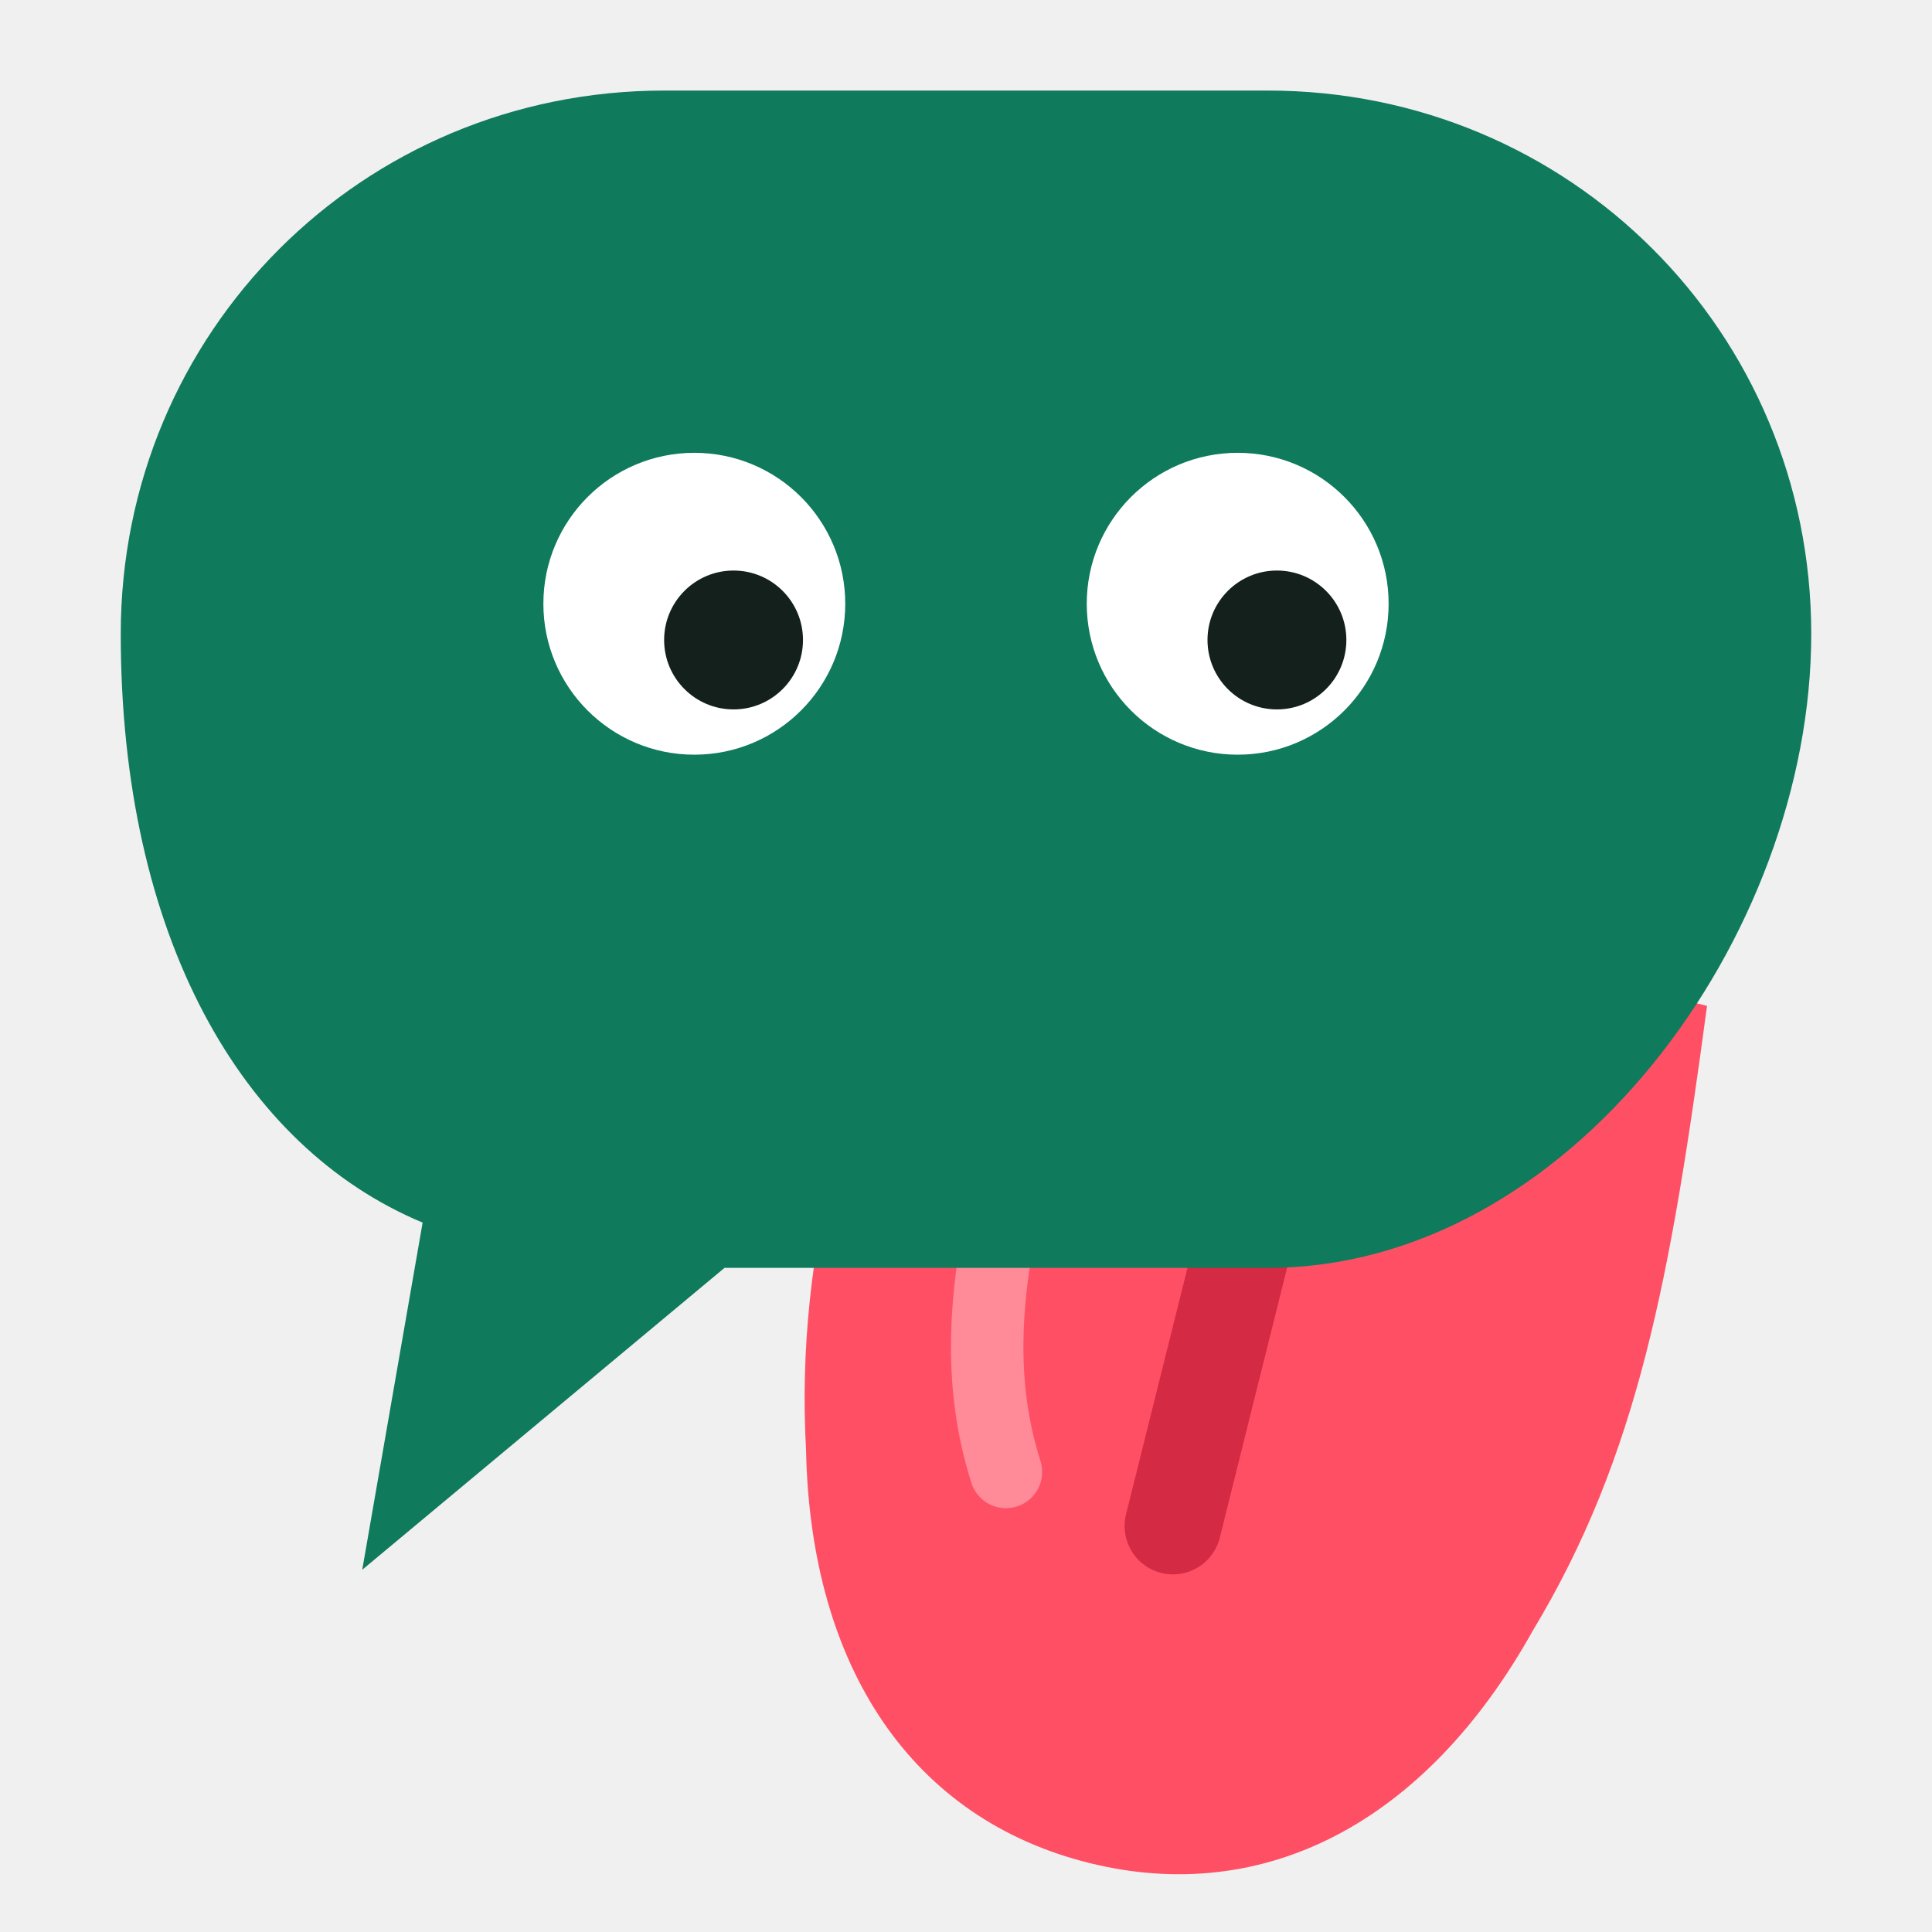
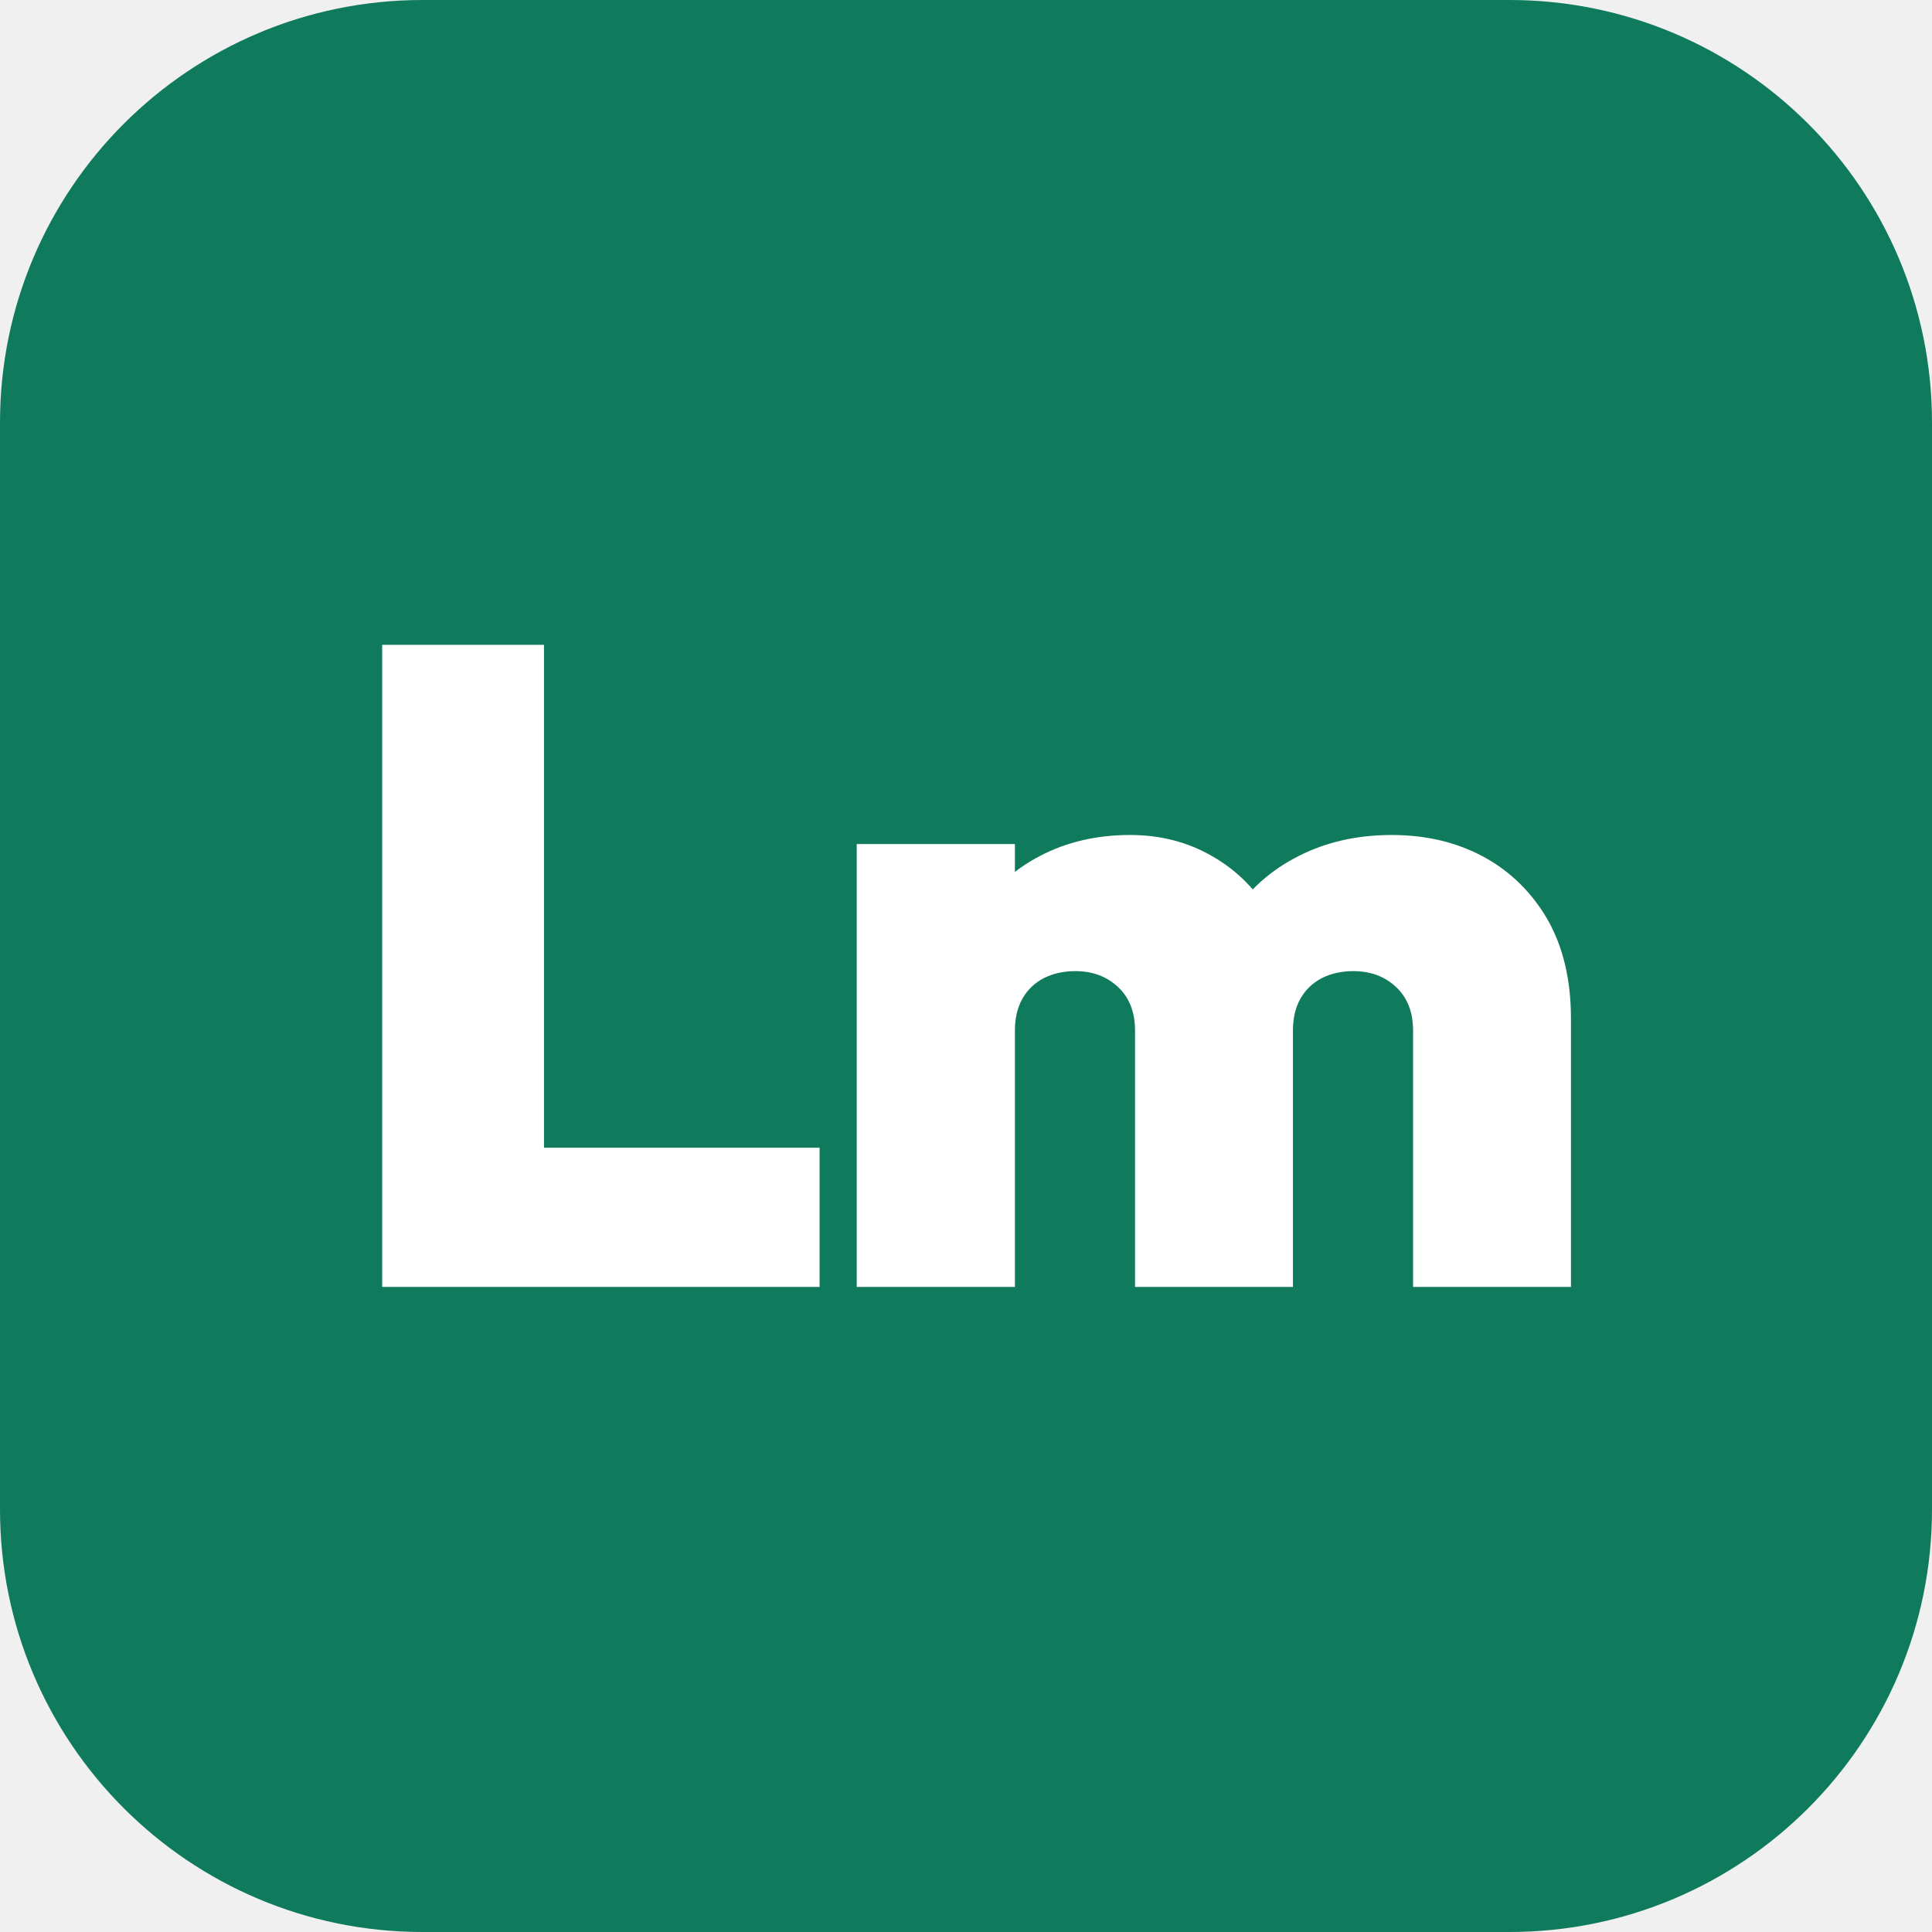
<svg xmlns="http://www.w3.org/2000/svg" viewBox="0 0 64 64">
-   <g transform="rotate(14 42 40)">
-     <path d="M28.5 30h26c1 9 1.4 15-.6 21.5C52 58.5 47.5 62.5 41.5 62.5S31 58.5 29.1 51.5c-2-6.5-1.6-12.5-.6-21.5z" fill="#ff4f64" />
-     <path d="M41.5 40.5v10.5" stroke="#d42a43" stroke-width="3.2" stroke-linecap="round" />
-     <path d="M33.5 41c0 4 .6 7 2.2 9.6" stroke="#ff8a98" stroke-width="2.4" stroke-linecap="round" fill="none" />
-   </g>
-   <path d="M22 3h20c10 0 18 8 18 18s-8 21-18 21H24l-12 10 2-11.5C8 38 4 31 4 21 4 11 12 3 22 3z" fill="#0f7a5c" />
-   <circle cx="23" cy="20" r="5" fill="#fff" />
-   <circle cx="41" cy="20" r="5" fill="#fff" />
-   <circle cx="24.3" cy="21.2" r="2.3" fill="#13201b" />
-   <circle cx="42.3" cy="21.2" r="2.3" fill="#13201b" />
+   <rect width="64" height="64" rx="14" fill="#0f7a5c" />
+   <path d="M1.9 0V-21.27H7.26V0ZM6.16 0V-4.61H16.39V0ZM17.62 0V-14.67H22.86V0ZM26.84 0V-8.49Q26.84 -9.41 26.27 -9.94Q25.71 -10.46 24.86 -10.46Q24.28 -10.46 23.82 -10.23Q23.36 -9.99 23.11 -9.55Q22.86 -9.11 22.86 -8.49L20.83 -9.3Q20.83 -11.06 21.6 -12.33Q22.38 -13.6 23.7 -14.28Q25.02 -14.97 26.68 -14.97Q28.19 -14.97 29.41 -14.26Q30.63 -13.56 31.35 -12.3Q32.07 -11.05 32.07 -9.32V0ZM36.05 0V-8.49Q36.05 -9.41 35.48 -9.94Q34.92 -10.46 34.07 -10.46Q33.49 -10.46 33.03 -10.23Q32.57 -9.99 32.32 -9.55Q32.07 -9.11 32.07 -8.49L29.02 -8.65Q29.05 -10.61 29.88 -12.03Q30.7 -13.44 32.12 -14.2Q33.54 -14.97 35.34 -14.97Q37.06 -14.97 38.4 -14.24Q39.73 -13.51 40.51 -12.16Q41.28 -10.8 41.28 -8.89V0Z" transform="translate(10.76 42.63)" fill="#ffffff" />
</svg>
